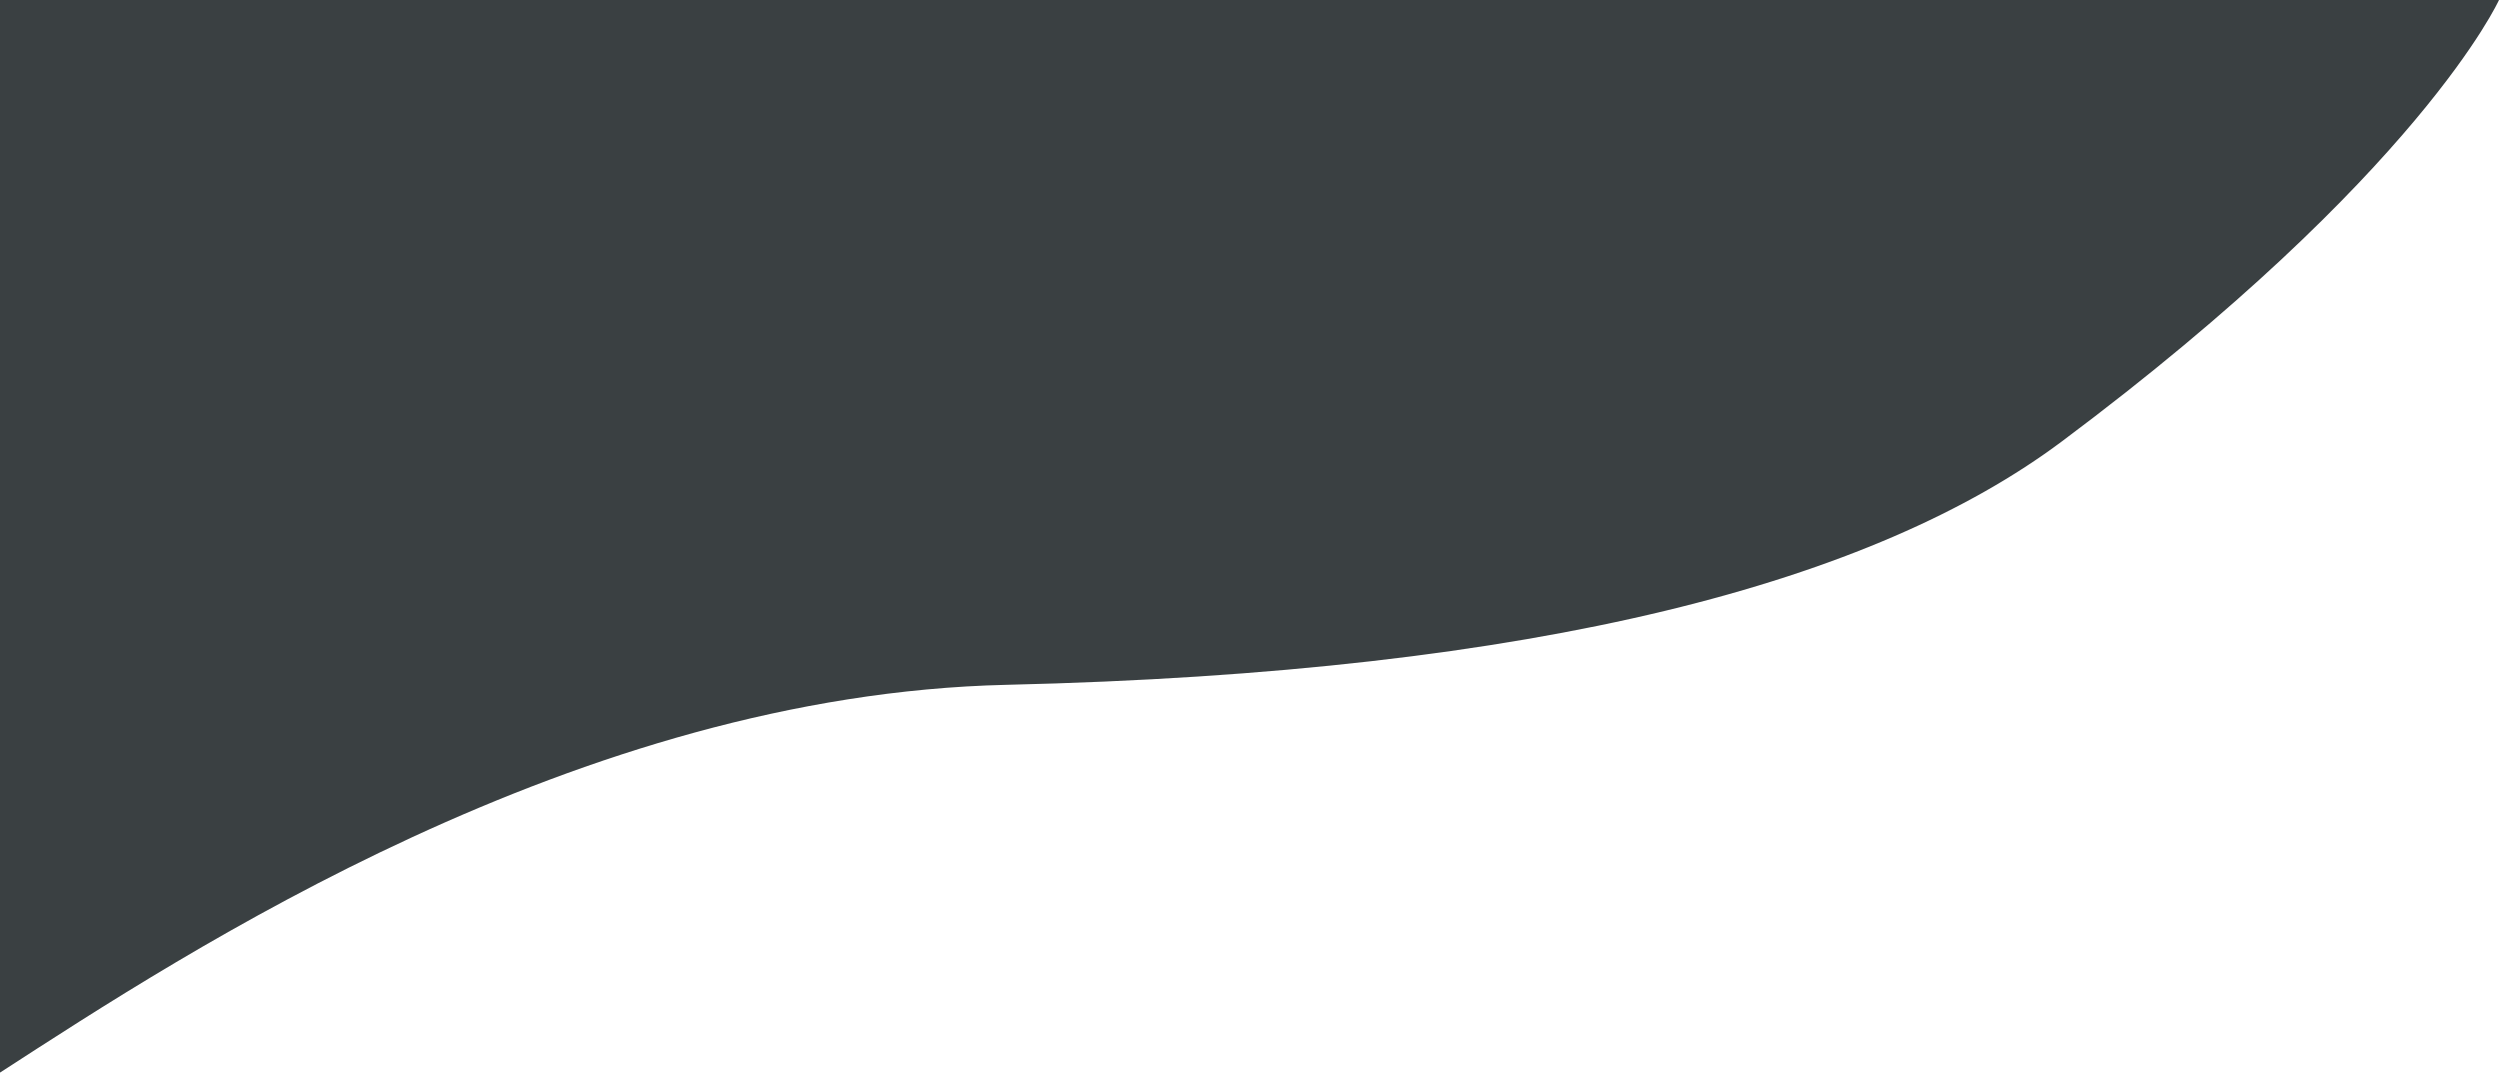
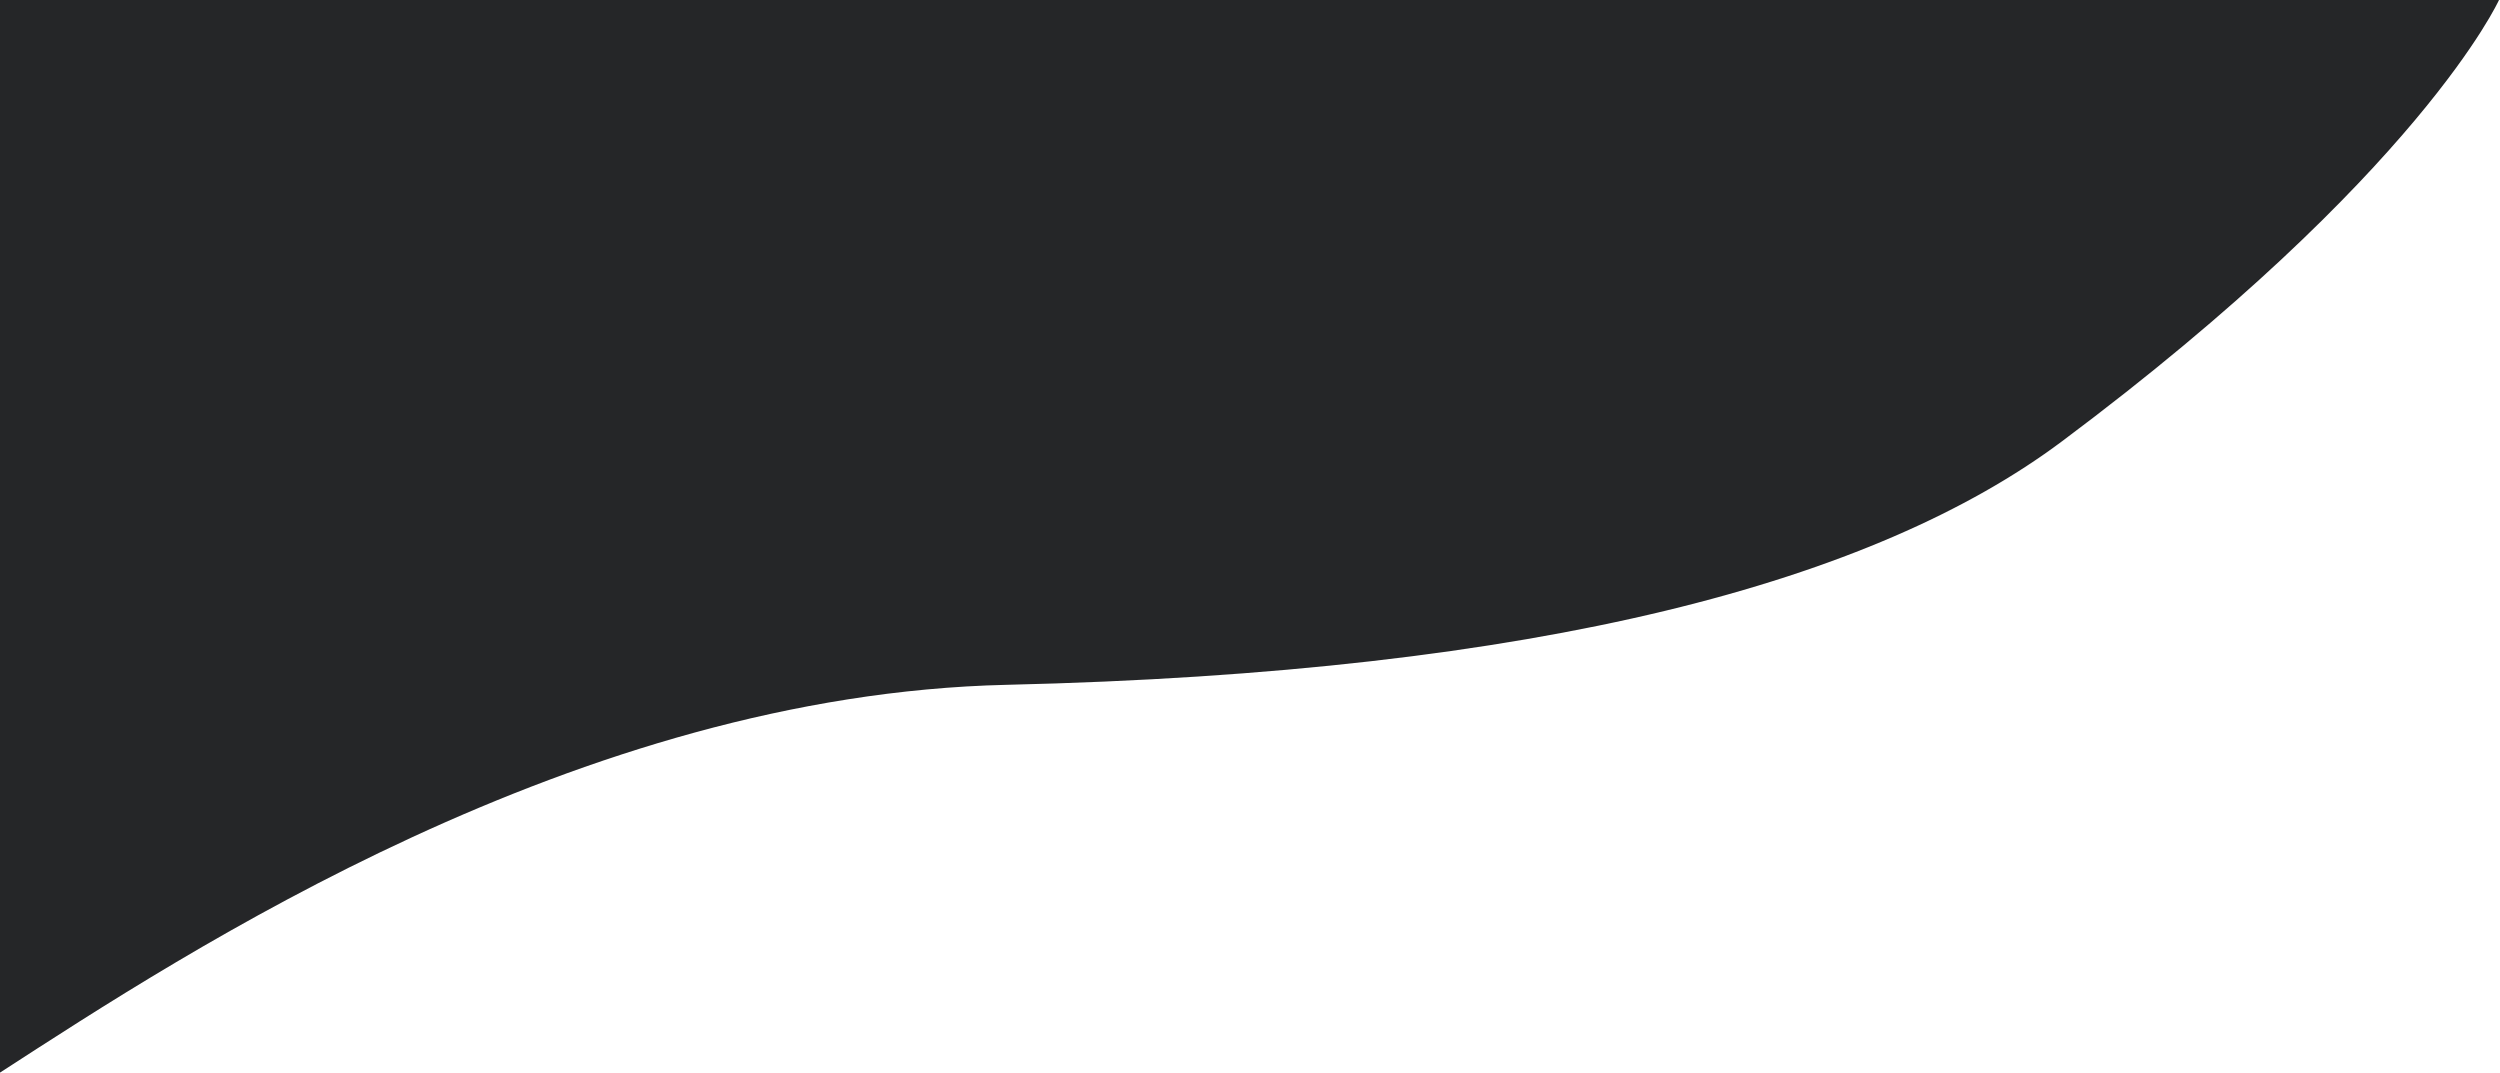
<svg xmlns="http://www.w3.org/2000/svg" width="303" height="130" viewBox="0 0 303 130" fill="none">
-   <path d="M122.037 83C70.037 84.2 22.667 115.333 0 130V0H303C303 0 293.5 21 250 53.5C227.363 70.413 187.037 81.5 122.037 83Z" fill="#3A4042" />
+   <path d="M122.037 83C70.037 84.2 22.667 115.333 0 130V0H303C303 0 293.5 21 250 53.5C227.363 70.413 187.037 81.5 122.037 83Z" fill="#252628" />
</svg>
